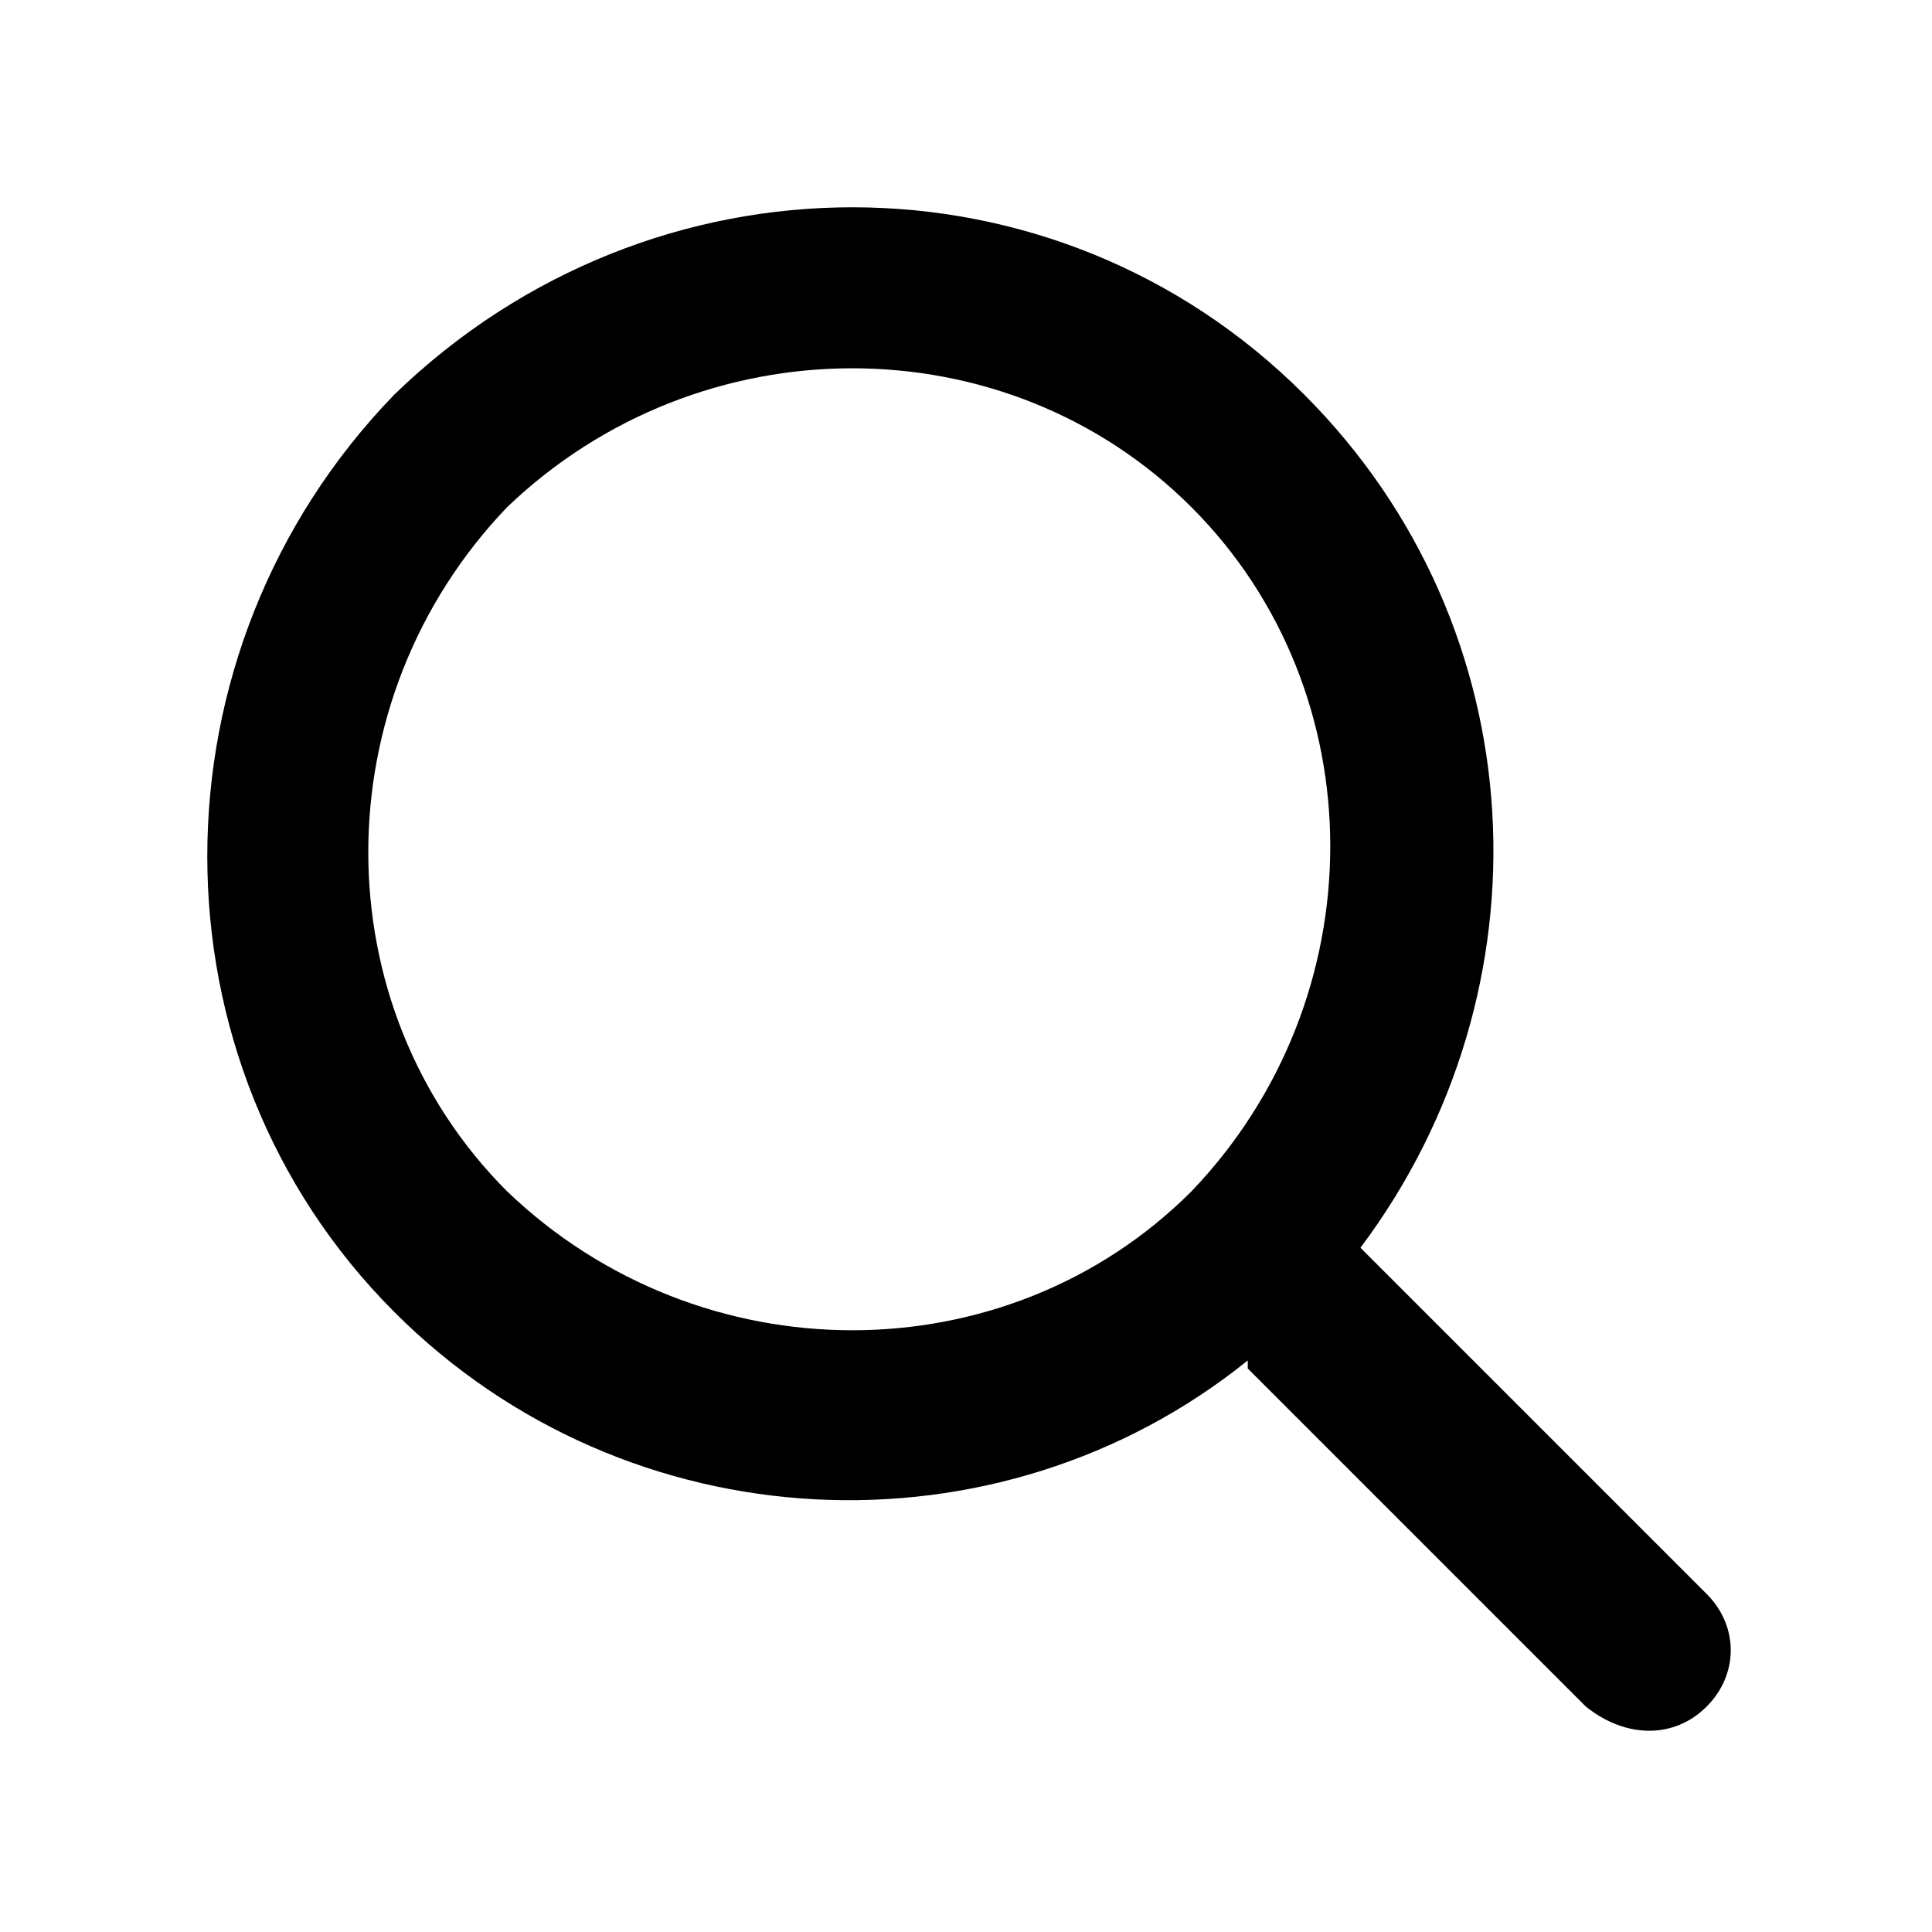
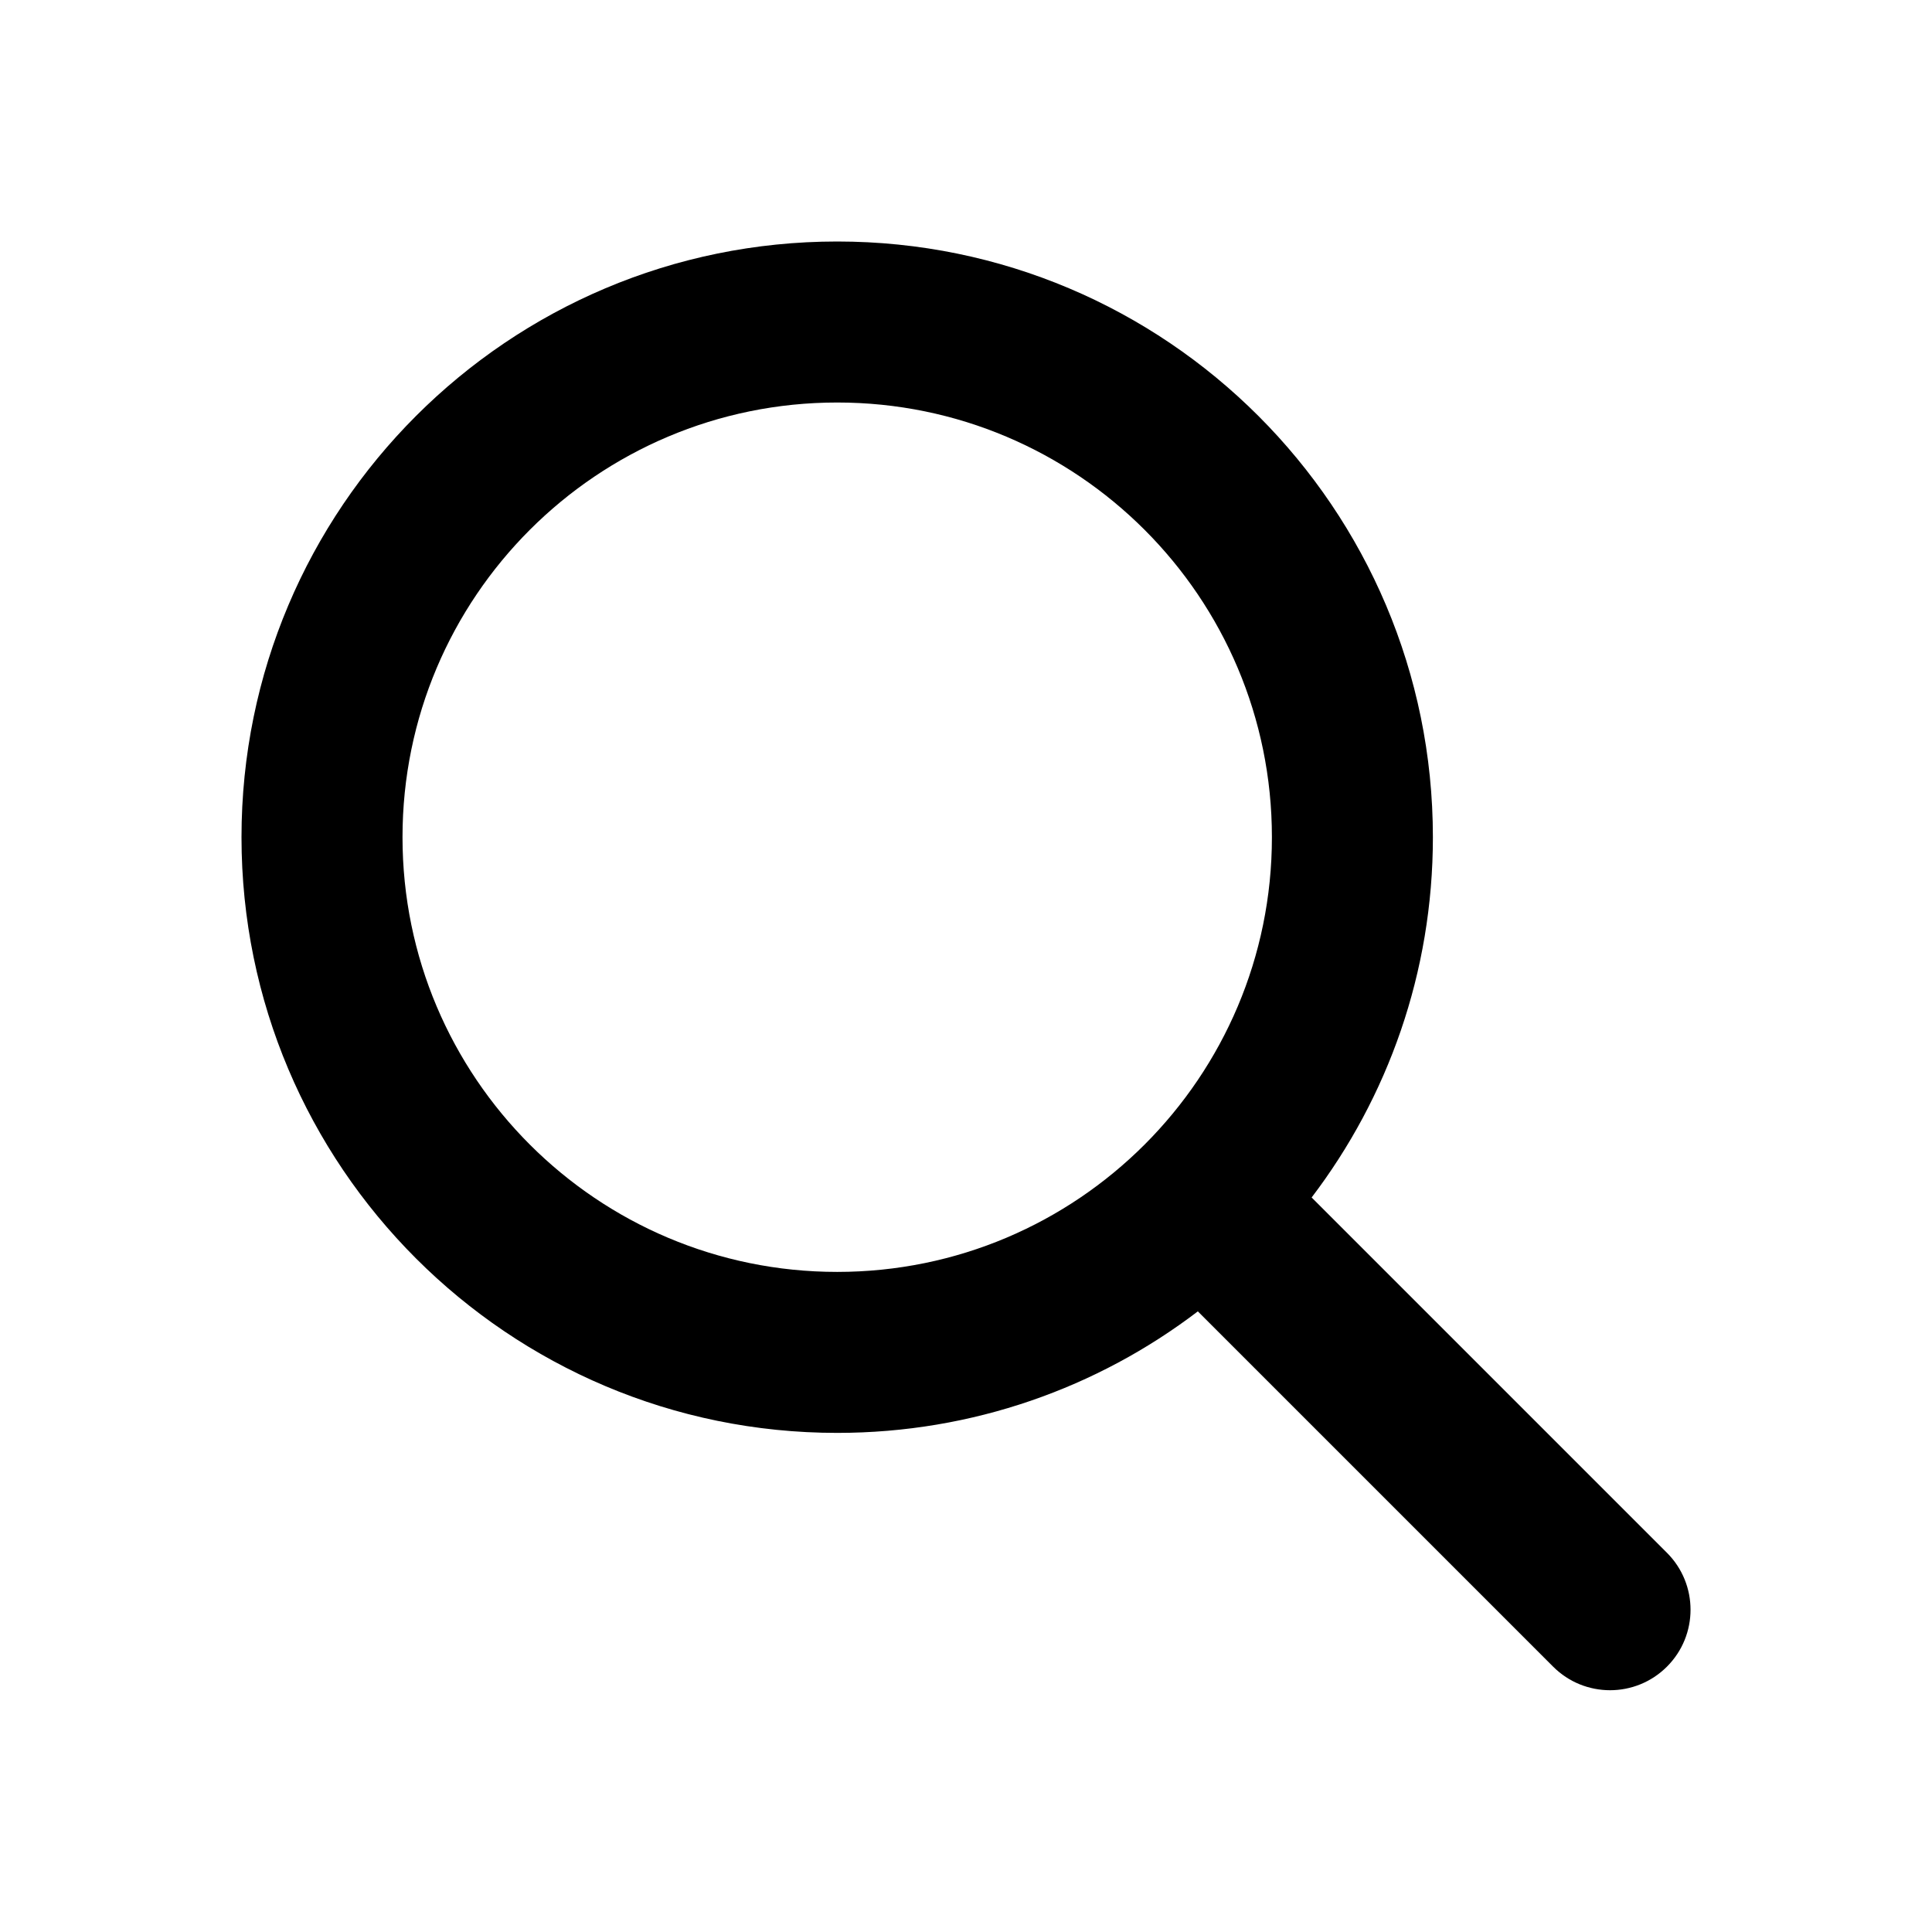
- <svg xmlns="http://www.w3.org/2000/svg" viewBox="0 0 24 24" width="24" height="24">
-   <path d="M16.9,15.5c2.4-3.2,2.2-7.7-0.7-10.6c-3.1-3.1-8.1-3.1-11.3,0c-3.1,3.2-3.1,8.3,0,11.4     c2.9,2.9,7.5,3.1,10.6,0.6c0,0.1,0,0.1,0,0.1l4.2,4.2c0.5,0.4,1.1,0.4,1.5,0c0.4-0.4,0.4-1,0-1.4L16.9,15.5     C16.9,15.5,16.9,15.5,16.9,15.5L16.9,15.5z M14.8,6.3c2.3,2.3,2.3,6.1,0,8.5c-2.3,2.3-6.1,2.3-8.5,0C4,12.5,4,8.7,6.3,6.3     C8.7,4,12.5,4,14.8,6.3z" />
+ <svg xmlns="http://www.w3.org/2000/svg" viewBox="0 0 80 80" fill="currentColor">
+   <path fill-rule="evenodd" clip-rule="evenodd" d="M34.667 10C21.044 10 10 21.044 10 34.667C10 48.29 21.044 59.333 34.667 59.333C40.28 59.333 45.455 57.459 49.6 54.301L64.311 69.012C65.613 70.314 67.723 70.314 69.025 69.012C70.327 67.71 70.327 65.6 69.025 64.298L54.312 49.585C57.463 45.443 59.333 40.273 59.333 34.667C59.333 21.044 48.29 10 34.667 10ZM16.667 34.667C16.667 24.726 24.726 16.667 34.667 16.667C44.608 16.667 52.667 24.726 52.667 34.667C52.667 44.608 44.608 52.667 34.667 52.667C24.726 52.667 16.667 44.608 16.667 34.667Z" />
</svg>
